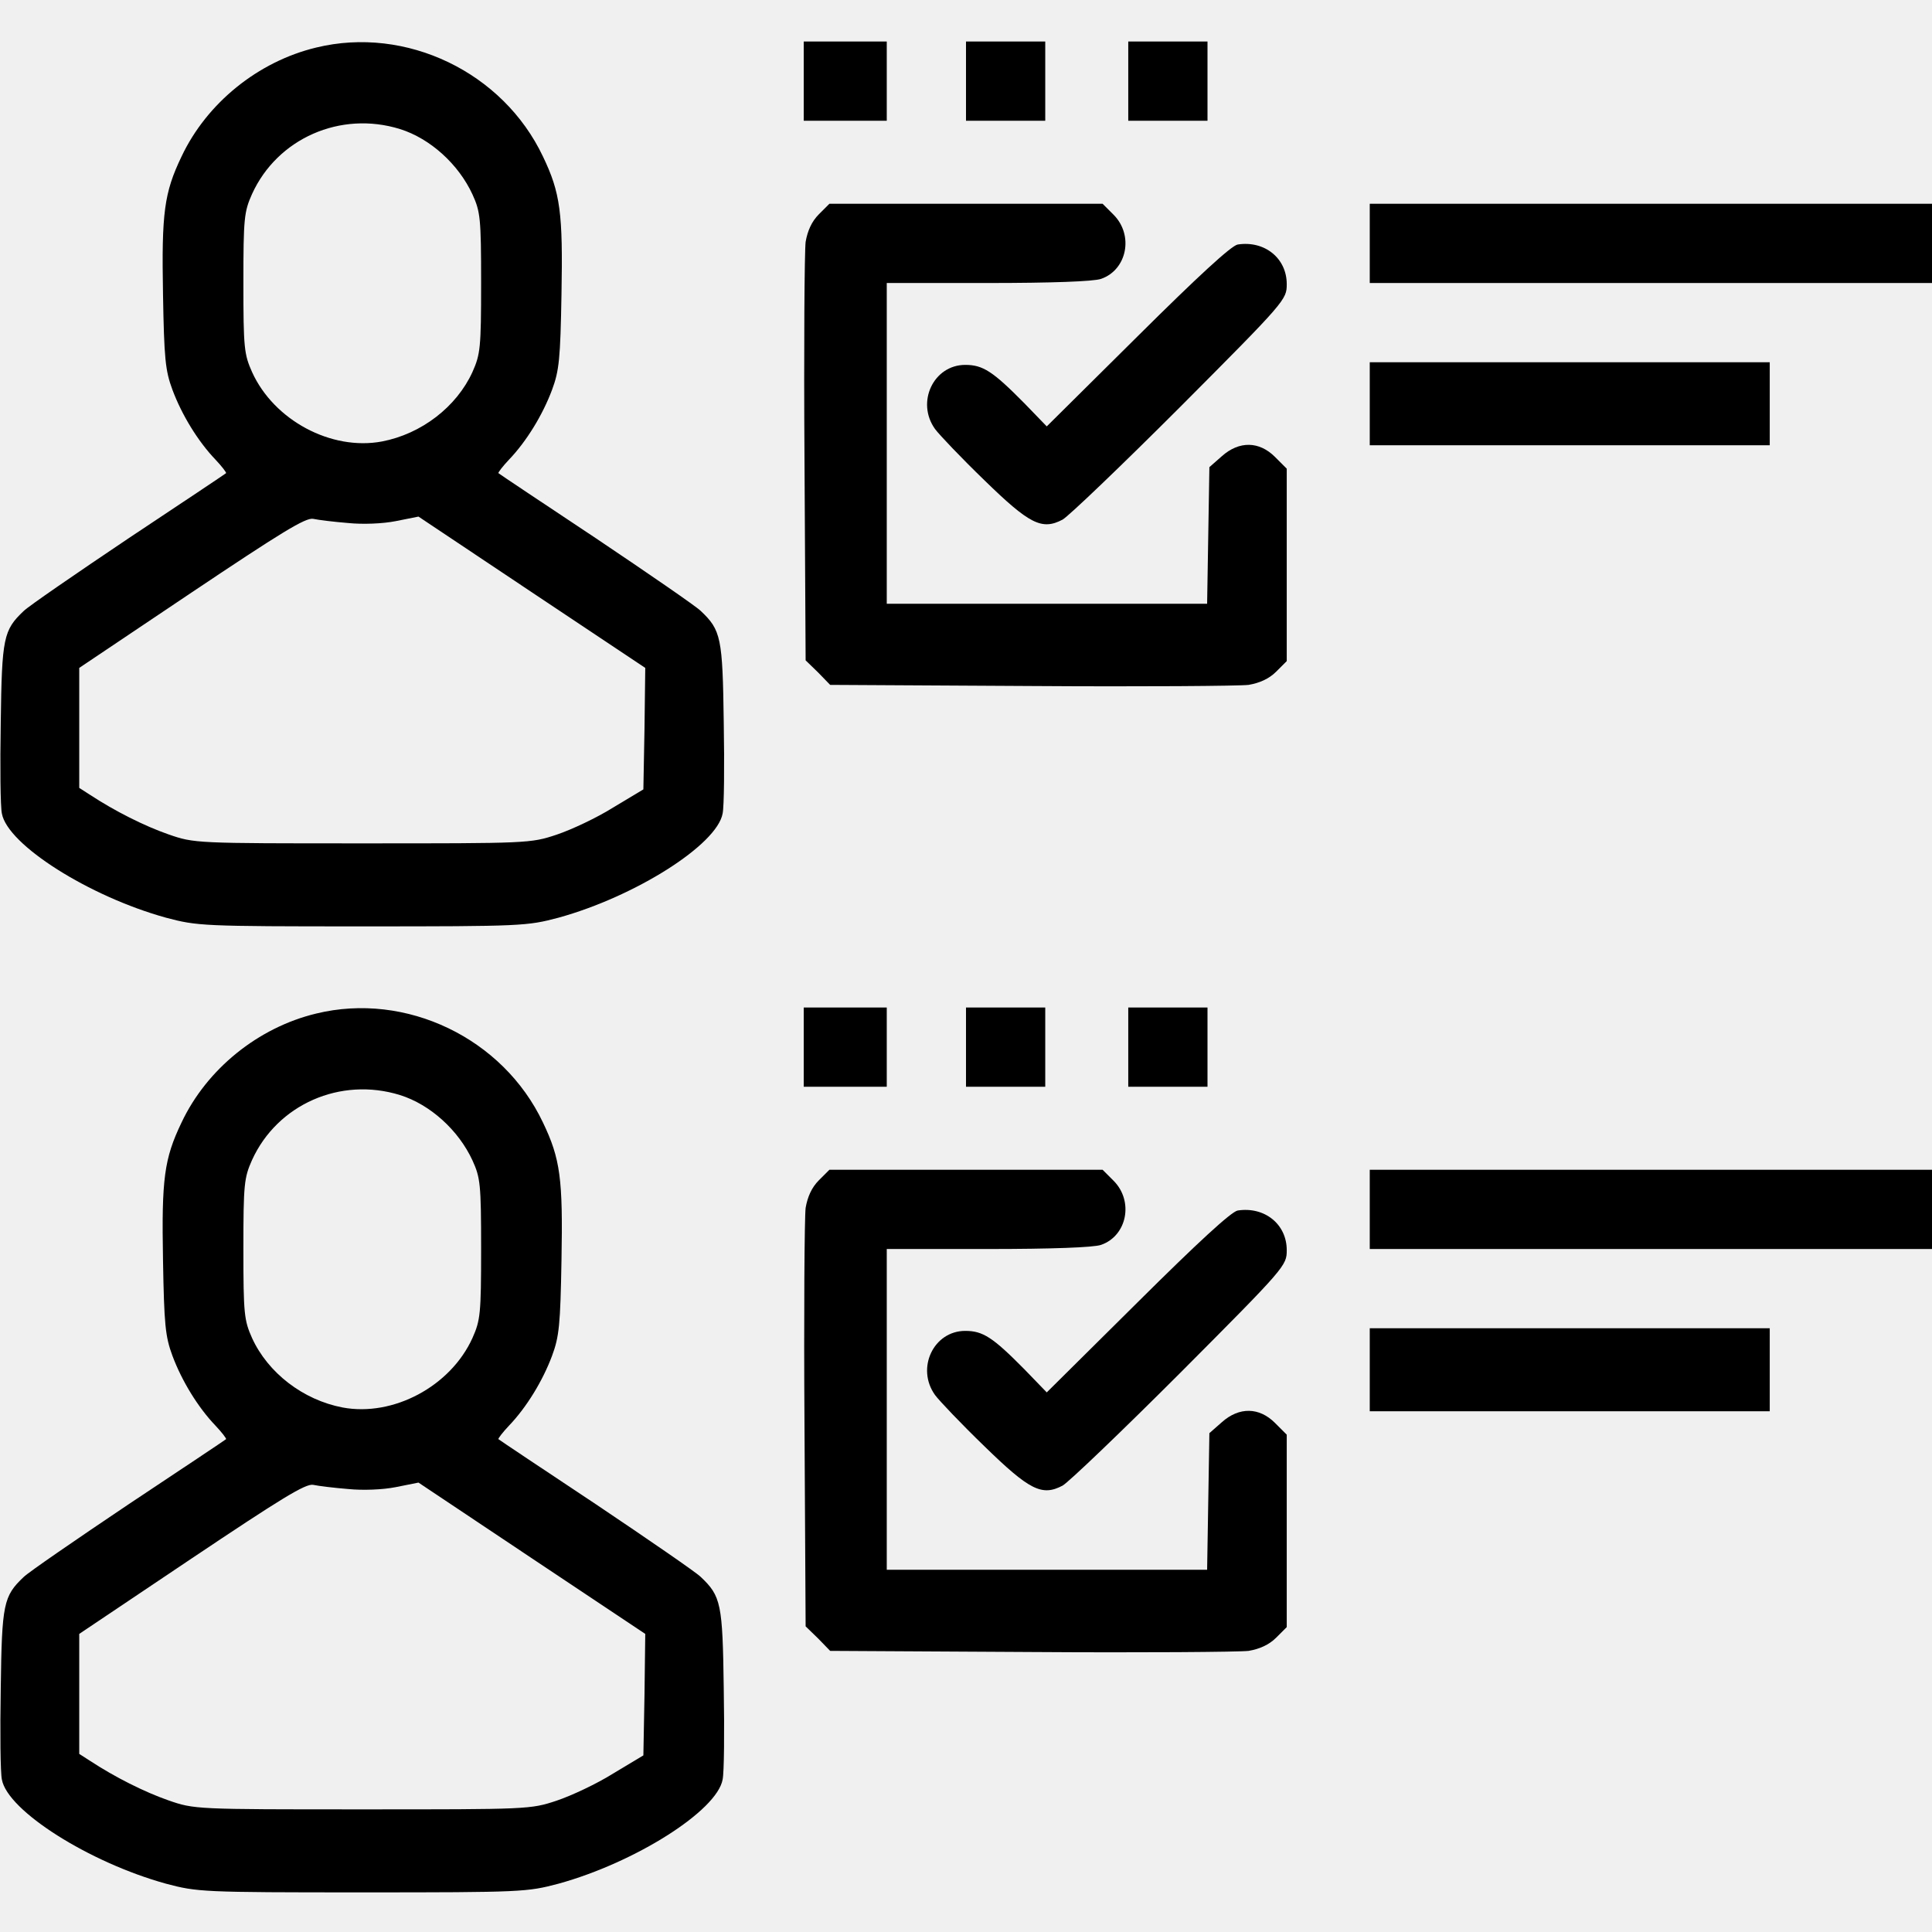
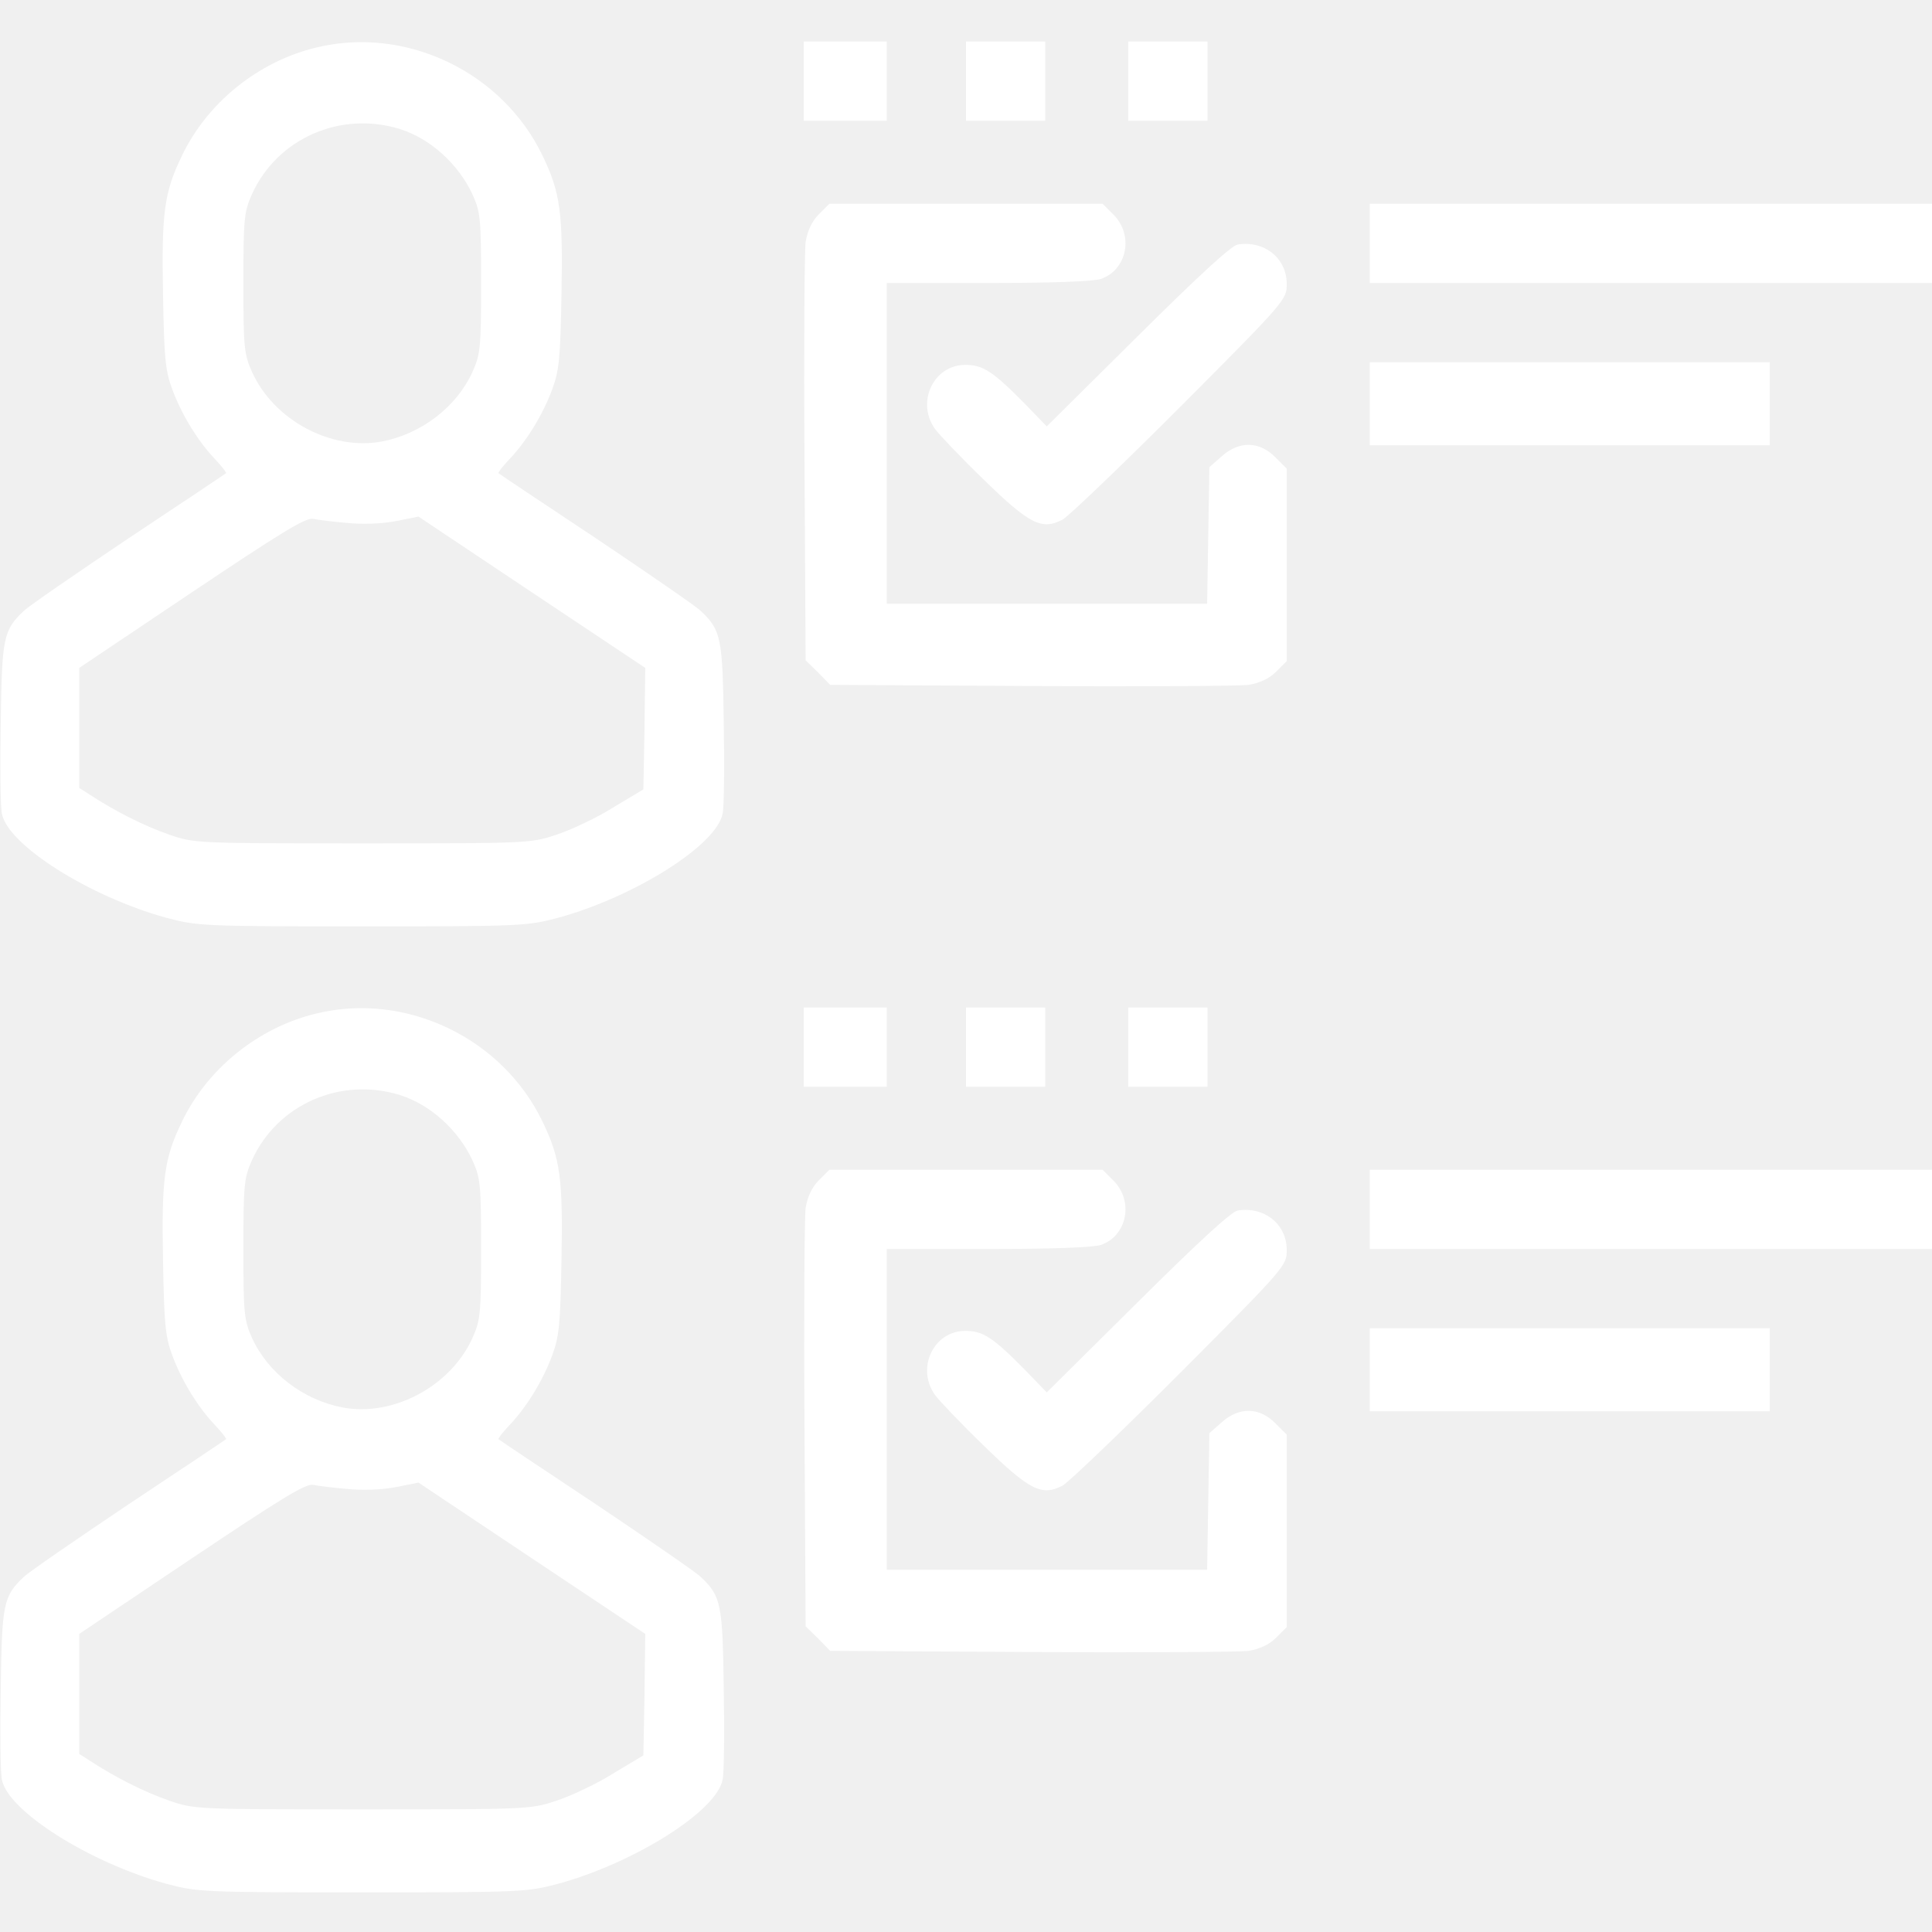
<svg xmlns="http://www.w3.org/2000/svg" version="1.0" width="512pt" height="512pt" viewBox="0 0 512 512" preserveAspectRatio="xMidYMid meet">
-   <g transform="translate(0,512) scale(0.1,-0.1)" fill="#000000" stroke="none">
-     <path d="M838 4994 c-154 -37 -290 -147 -357 -289 -46 -96 -53 -149 -49 -365 3 -170 6 -202 25 -253 25 -67 68 -137 114 -185 17 -18 30 -35 28 -36 -2 -2 -119 -80 -259 -173 -140 -94 -265 -180 -277 -192 -54 -51 -58 -71 -61 -295 -2 -116 -1 -224 3 -242 15 -83 232 -220 435 -276 83 -22 96 -23 520 -23 424 0 437 1 520 23 203 56 420 193 435 276 4 18 5 126 3 242 -3 224 -7 244 -61 295 -12 12 -137 98 -277 192 -140 93 -257 171 -259 173 -2 1 11 18 28 36 46 48 89 118 114 185 19 51 22 83 25 253 4 216 -3 269 -49 365 -106 224 -363 347 -601 289z m222 -216 c80 -25 155 -93 192 -173 21 -46 23 -63 23 -235 0 -172 -2 -189 -23 -236 -42 -92 -135 -164 -240 -184 -134 -25 -286 56 -344 184 -21 47 -23 64 -23 236 0 172 2 189 23 236 67 147 234 221 392 172z m-138 -1044 c39 -4 92 -2 127 5 l60 12 301 -201 300 -200 -2 -161 -3 -161 -80 -48 c-43 -27 -111 -59 -150 -72 -69 -23 -76 -23 -515 -23 -442 0 -445 0 -514 24 -63 22 -141 61 -208 105 l-28 18 0 159 0 159 298 200 c236 158 302 199 322 195 14 -3 55 -8 92 -11z" />
-     <path d="M2130 4905 l0 -105 110 0 110 0 0 105 0 105 -110 0 -110 0 0 -105z" />
-     <path d="M2560 4905 l0 -105 105 0 105 0 0 105 0 105 -105 0 -105 0 0 -105z" />
-     <path d="M2990 4905 l0 -105 105 0 105 0 0 105 0 105 -105 0 -105 0 0 -105z" />
-     <path d="M2170 4552 c-19 -19 -30 -44 -35 -73 -3 -24 -5 -284 -3 -576 l3 -533 33 -32 32 -33 533 -3 c292 -2 552 0 576 3 29 5 54 16 73 35 l28 28 0 255 0 255 -31 31 c-42 42 -95 43 -141 2 l-33 -29 -3 -181 -3 -181 -425 0 -424 0 0 425 0 425 269 0 c165 0 280 4 299 11 69 24 87 116 33 170 l-29 29 -362 0 -362 0 -28 -28z" />
-     <path d="M3630 4475 l0 -105 745 0 745 0 0 105 0 105 -745 0 -745 0 0 -105z" />
-     <path d="M3280 4472 c-17 -3 -106 -85 -265 -243 l-241 -239 -59 61 c-84 85 -110 102 -157 102 -84 0 -131 -99 -80 -170 11 -15 69 -76 130 -135 120 -117 153 -134 208 -105 16 9 156 143 312 299 279 280 282 284 282 325 0 69 -59 116 -130 105z" />
-     <path d="M3630 4050 l0 -110 530 0 530 0 0 110 0 110 -530 0 -530 0 0 -110z" />
-     <path d="M838 2434 c-154 -37 -290 -147 -357 -289 -46 -96 -53 -149 -49 -365 3 -170 6 -202 25 -253 25 -67 68 -137 114 -185 17 -18 30 -35 28 -36 -2 -2 -119 -80 -259 -173 -140 -94 -265 -180 -277 -192 -54 -51 -58 -71 -61 -295 -2 -116 -1 -224 3 -242 15 -83 232 -220 435 -276 83 -22 96 -23 520 -23 424 0 437 1 520 23 203 56 420 193 435 276 4 18 5 126 3 242 -3 224 -7 244 -61 295 -12 12 -137 98 -277 192 -140 93 -257 171 -259 173 -2 1 11 18 28 36 46 48 89 118 114 185 19 51 22 83 25 253 4 216 -3 269 -49 365 -106 224 -363 347 -601 289z m222 -216 c80 -25 155 -93 192 -173 21 -46 23 -63 23 -235 0 -172 -2 -189 -23 -236 -58 -128 -210 -209 -344 -184 -105 20 -198 92 -240 184 -21 47 -23 64 -23 236 0 172 2 189 23 236 67 147 234 221 392 172z m-138 -1044 c39 -4 92 -2 127 5 l60 12 301 -201 300 -200 -2 -161 -3 -161 -80 -48 c-43 -27 -111 -59 -150 -72 -69 -23 -76 -23 -515 -23 -442 0 -445 0 -514 24 -63 22 -141 61 -208 105 l-28 18 0 159 0 159 298 200 c236 158 302 199 322 195 14 -3 55 -8 92 -11z" />
-     <path d="M2130 2345 l0 -105 110 0 110 0 0 105 0 105 -110 0 -110 0 0 -105z" />
-     <path d="M2560 2345 l0 -105 105 0 105 0 0 105 0 105 -105 0 -105 0 0 -105z" />
-     <path d="M2990 2345 l0 -105 105 0 105 0 0 105 0 105 -105 0 -105 0 0 -105z" />
-     <path d="M2170 1992 c-19 -19 -30 -44 -35 -73 -3 -24 -5 -284 -3 -576 l3 -533 33 -32 32 -33 533 -3 c292 -2 552 0 576 3 29 5 54 16 73 35 l28 28 0 255 0 255 -31 31 c-42 42 -95 43 -141 2 l-33 -29 -3 -181 -3 -181 -425 0 -424 0 0 425 0 425 269 0 c165 0 280 4 299 11 69 24 87 116 33 170 l-29 29 -362 0 -362 0 -28 -28z" />
-     <path d="M3630 1915 l0 -105 745 0 745 0 0 105 0 105 -745 0 -745 0 0 -105z" />
-     <path d="M3280 1912 c-17 -3 -106 -85 -265 -243 l-241 -239 -59 61 c-84 85 -110 102 -157 102 -84 0 -131 -99 -80 -170 11 -15 69 -76 130 -135 120 -117 153 -134 208 -105 16 9 156 143 312 299 279 280 282 284 282 325 0 69 -59 116 -130 105z" />
-     <path d="M3630 1490 l0 -110 530 0 530 0 0 110 0 110 -530 0 -530 0 0 -110z" />
+   <g transform="translate(0,512) scale(0.1,-0.1)" fill="#ffffff" stroke="none">
+     <path d="M838 4994 c-154 -37 -290 -147 -357 -289 -46 -96 -53 -149 -49 -365 3 -170 6 -202 25 -253 25 -67 68 -137 114 -185 17 -18 30 -35 28 -36 -2 -2 -119 -80 -259 -173 -140 -94 -265 -180 -277 -192 -54 -51 -58 -71 -61 -295 -2 -116 -1 -224 3 -242 15 -83 232 -220 435 -276 83 -22 96 -23 520 -23 424 0 437 1 520 23 203 56 420 193 435 276 4 18 5 126 3 242 -3 224 -7 244 -61 295 -12 12 -137 98 -277 192 -140 93 -257 171 -259 173 -2 1 11 18 28 36 46 48 89 118 114 185 19 51 22 83 25 253 4 216 -3 269 -49 365 -106 224 -363 347 -601 289z m222 -216 c80 -25 155 -93 192 -173 21 -46 23 -63 23 -235 0 -172 -2 -189 -23 -236 -42 -92 -135 -164 -240 -184 -134 -25 -286 56 -344 184 -21 47 -23 64 -23 236 0 172 2 189 23 236 67 147 234 221 392 172z m-138 -1044 c39 -4 92 -2 127 5 l60 12 301 -201 300 -200 -2 -161 -3 -161 -80 -48 c-43 -27 -111 -59 -150 -72 -69 -23 -76 -23 -515 -23 -442 0 -445 0 -514 24 -63 22 -141 61 -208 105 l-28 18 0 159 0 159 298 200 c236 158 302 199 322 195 14 -3 55 -8 92 -11z" fill="#ffffff" />
+     <path d="M2130 4905 l0 -105 110 0 110 0 0 105 0 105 -110 0 -110 0 0 -105z" fill="#ffffff" />
+     <path d="M2560 4905 l0 -105 105 0 105 0 0 105 0 105 -105 0 -105 0 0 -105z" fill="#ffffff" />
+     <path d="M2990 4905 l0 -105 105 0 105 0 0 105 0 105 -105 0 -105 0 0 -105z" fill="#ffffff" />
+     <path d="M2170 4552 c-19 -19 -30 -44 -35 -73 -3 -24 -5 -284 -3 -576 l3 -533 33 -32 32 -33 533 -3 c292 -2 552 0 576 3 29 5 54 16 73 35 l28 28 0 255 0 255 -31 31 c-42 42 -95 43 -141 2 l-33 -29 -3 -181 -3 -181 -425 0 -424 0 0 425 0 425 269 0 c165 0 280 4 299 11 69 24 87 116 33 170 l-29 29 -362 0 -362 0 -28 -28z" fill="#ffffff" />
+     <path d="M3630 4475 l0 -105 745 0 745 0 0 105 0 105 -745 0 -745 0 0 -105z" fill="#ffffff" />
+     <path d="M3280 4472 c-17 -3 -106 -85 -265 -243 l-241 -239 -59 61 c-84 85 -110 102 -157 102 -84 0 -131 -99 -80 -170 11 -15 69 -76 130 -135 120 -117 153 -134 208 -105 16 9 156 143 312 299 279 280 282 284 282 325 0 69 -59 116 -130 105z" fill="#ffffff" />
+     <path d="M3630 4050 l0 -110 530 0 530 0 0 110 0 110 -530 0 -530 0 0 -110z" fill="#ffffff" />
+     <path d="M838 2434 c-154 -37 -290 -147 -357 -289 -46 -96 -53 -149 -49 -365 3 -170 6 -202 25 -253 25 -67 68 -137 114 -185 17 -18 30 -35 28 -36 -2 -2 -119 -80 -259 -173 -140 -94 -265 -180 -277 -192 -54 -51 -58 -71 -61 -295 -2 -116 -1 -224 3 -242 15 -83 232 -220 435 -276 83 -22 96 -23 520 -23 424 0 437 1 520 23 203 56 420 193 435 276 4 18 5 126 3 242 -3 224 -7 244 -61 295 -12 12 -137 98 -277 192 -140 93 -257 171 -259 173 -2 1 11 18 28 36 46 48 89 118 114 185 19 51 22 83 25 253 4 216 -3 269 -49 365 -106 224 -363 347 -601 289z m222 -216 c80 -25 155 -93 192 -173 21 -46 23 -63 23 -235 0 -172 -2 -189 -23 -236 -58 -128 -210 -209 -344 -184 -105 20 -198 92 -240 184 -21 47 -23 64 -23 236 0 172 2 189 23 236 67 147 234 221 392 172z m-138 -1044 c39 -4 92 -2 127 5 l60 12 301 -201 300 -200 -2 -161 -3 -161 -80 -48 c-43 -27 -111 -59 -150 -72 -69 -23 -76 -23 -515 -23 -442 0 -445 0 -514 24 -63 22 -141 61 -208 105 l-28 18 0 159 0 159 298 200 c236 158 302 199 322 195 14 -3 55 -8 92 -11z" fill="#ffffff" />
+     <path d="M2130 2345 l0 -105 110 0 110 0 0 105 0 105 -110 0 -110 0 0 -105z" fill="#ffffff" />
+     <path d="M2560 2345 l0 -105 105 0 105 0 0 105 0 105 -105 0 -105 0 0 -105z" fill="#ffffff" />
+     <path d="M2990 2345 l0 -105 105 0 105 0 0 105 0 105 -105 0 -105 0 0 -105z" fill="#ffffff" />
+     <path d="M2170 1992 c-19 -19 -30 -44 -35 -73 -3 -24 -5 -284 -3 -576 l3 -533 33 -32 32 -33 533 -3 c292 -2 552 0 576 3 29 5 54 16 73 35 l28 28 0 255 0 255 -31 31 c-42 42 -95 43 -141 2 l-33 -29 -3 -181 -3 -181 -425 0 -424 0 0 425 0 425 269 0 c165 0 280 4 299 11 69 24 87 116 33 170 l-29 29 -362 0 -362 0 -28 -28z" fill="#ffffff" />
+     <path d="M3630 1915 l0 -105 745 0 745 0 0 105 0 105 -745 0 -745 0 0 -105z" fill="#ffffff" />
+     <path d="M3280 1912 c-17 -3 -106 -85 -265 -243 l-241 -239 -59 61 c-84 85 -110 102 -157 102 -84 0 -131 -99 -80 -170 11 -15 69 -76 130 -135 120 -117 153 -134 208 -105 16 9 156 143 312 299 279 280 282 284 282 325 0 69 -59 116 -130 105z" fill="#ffffff" />
+     <path d="M3630 1490 l0 -110 530 0 530 0 0 110 0 110 -530 0 -530 0 0 -110z" fill="#ffffff" />
  </g>
</svg>
